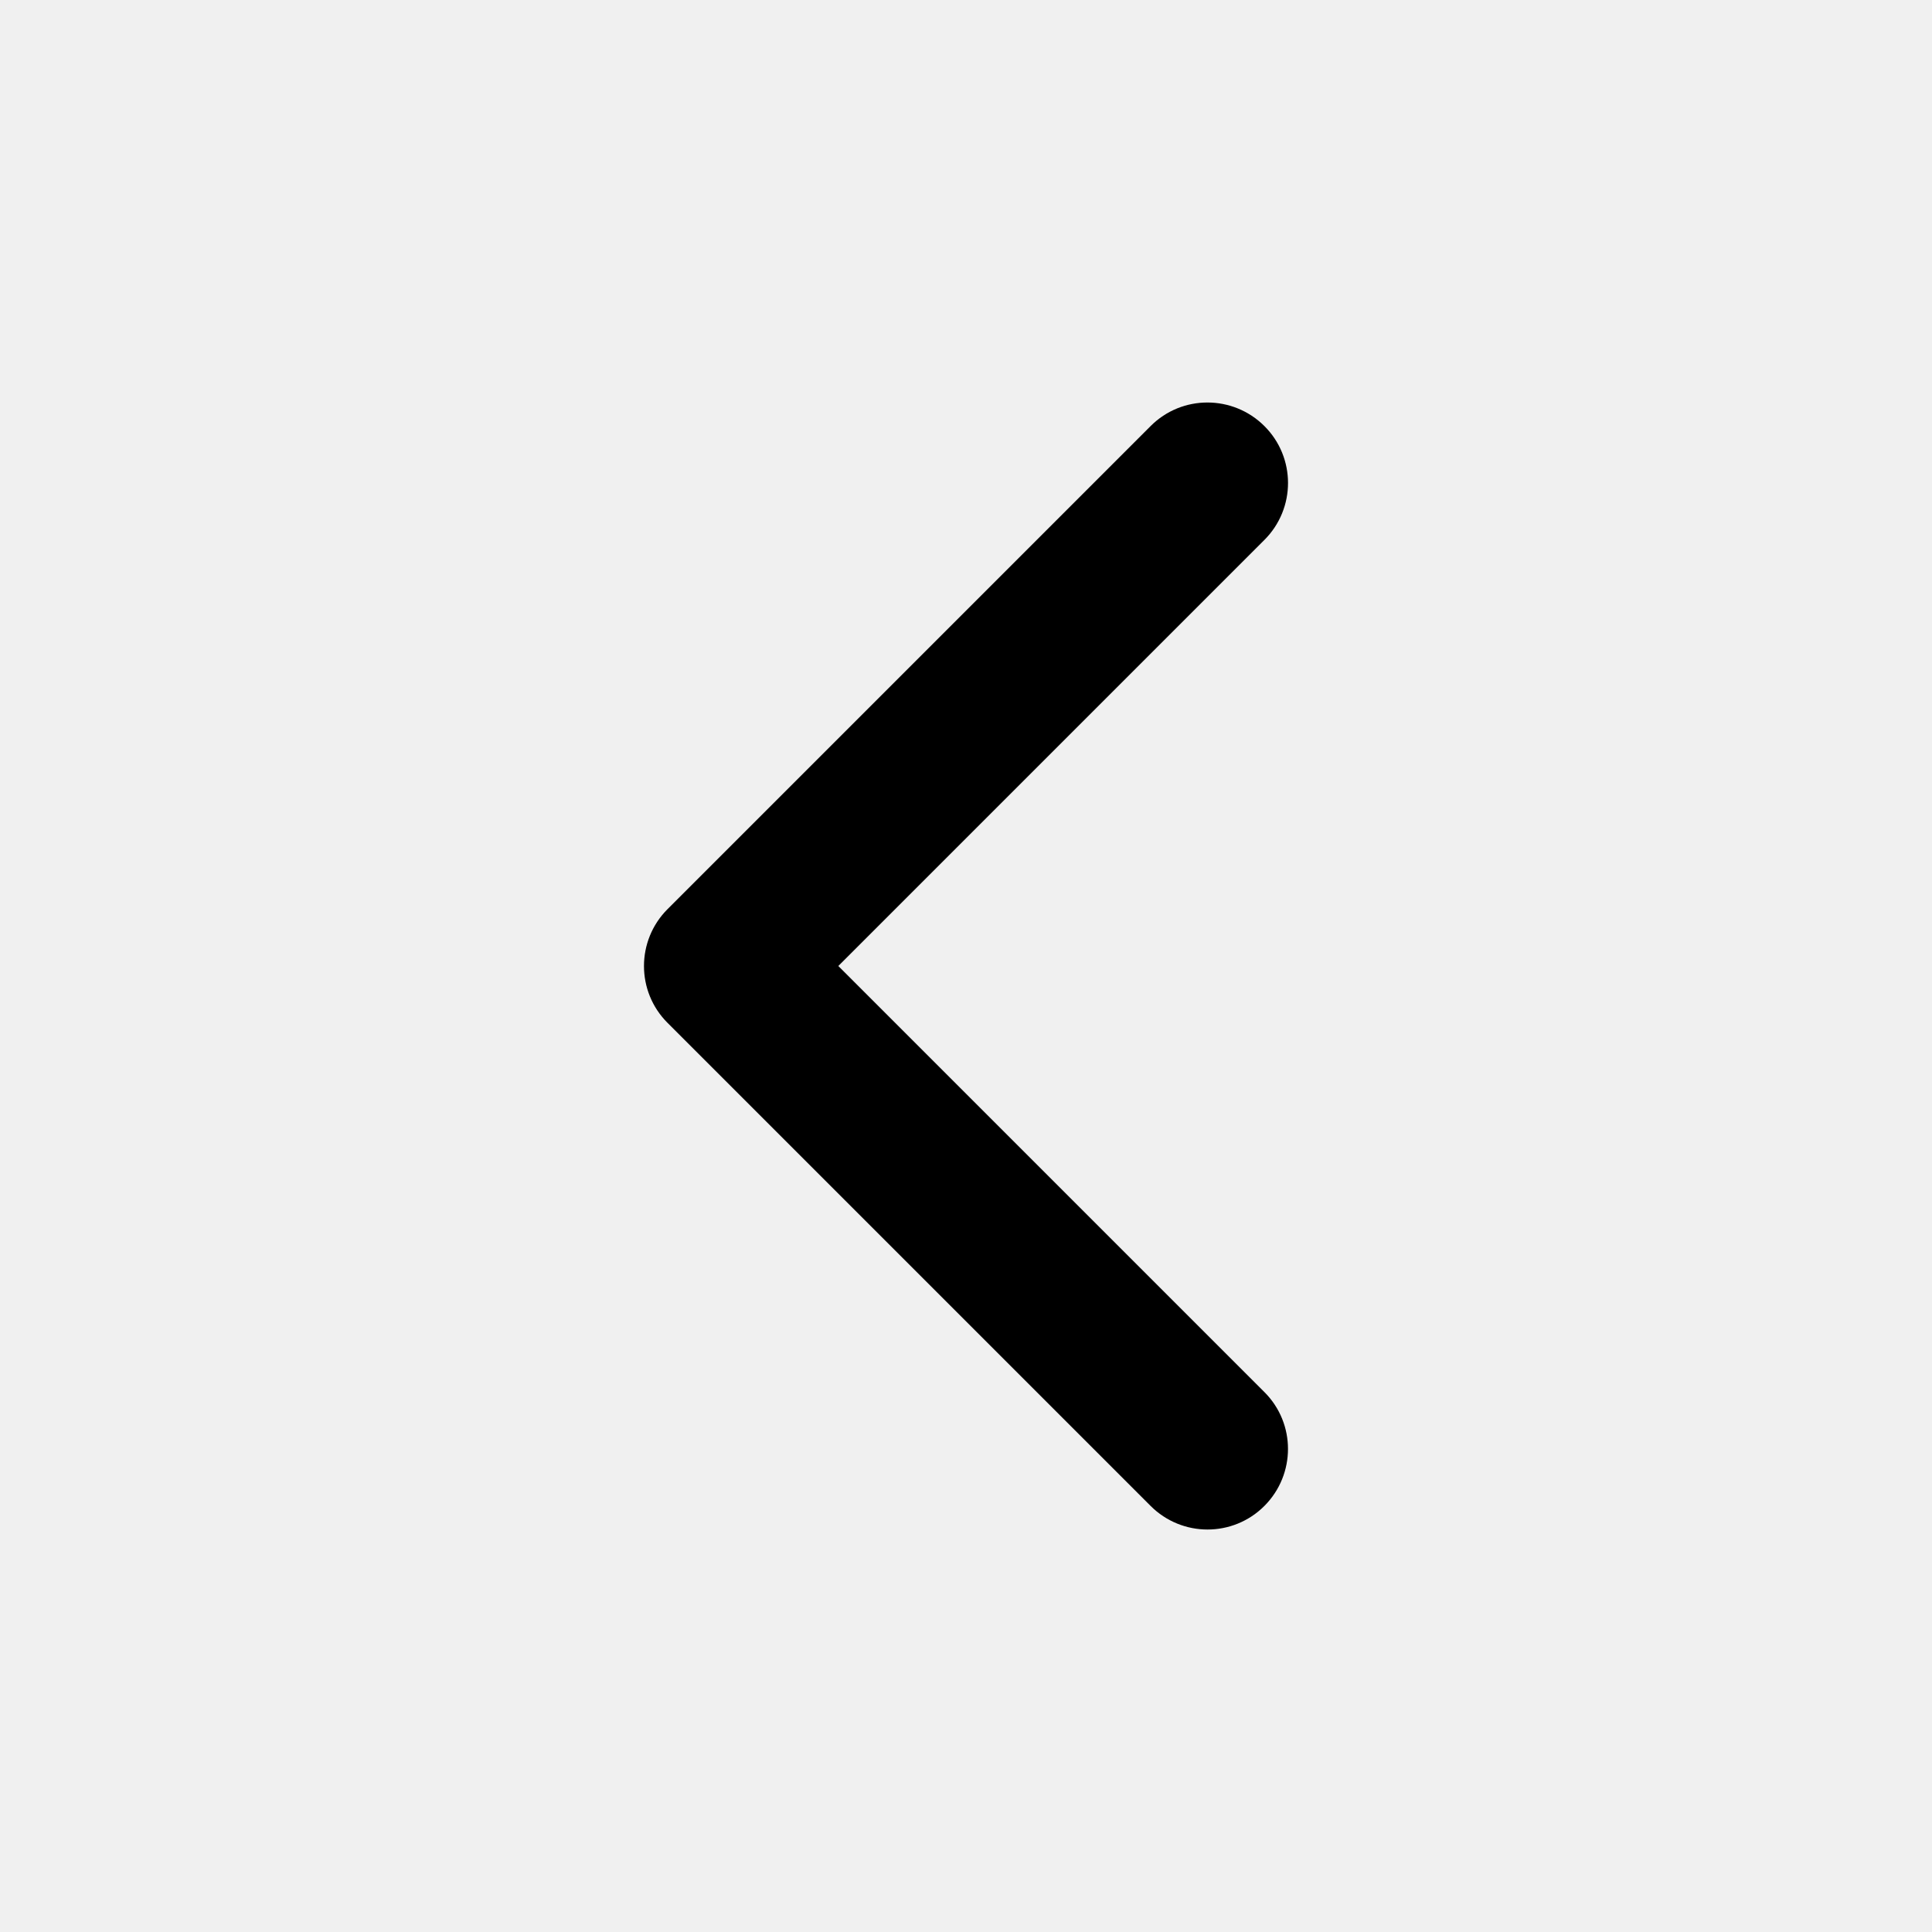
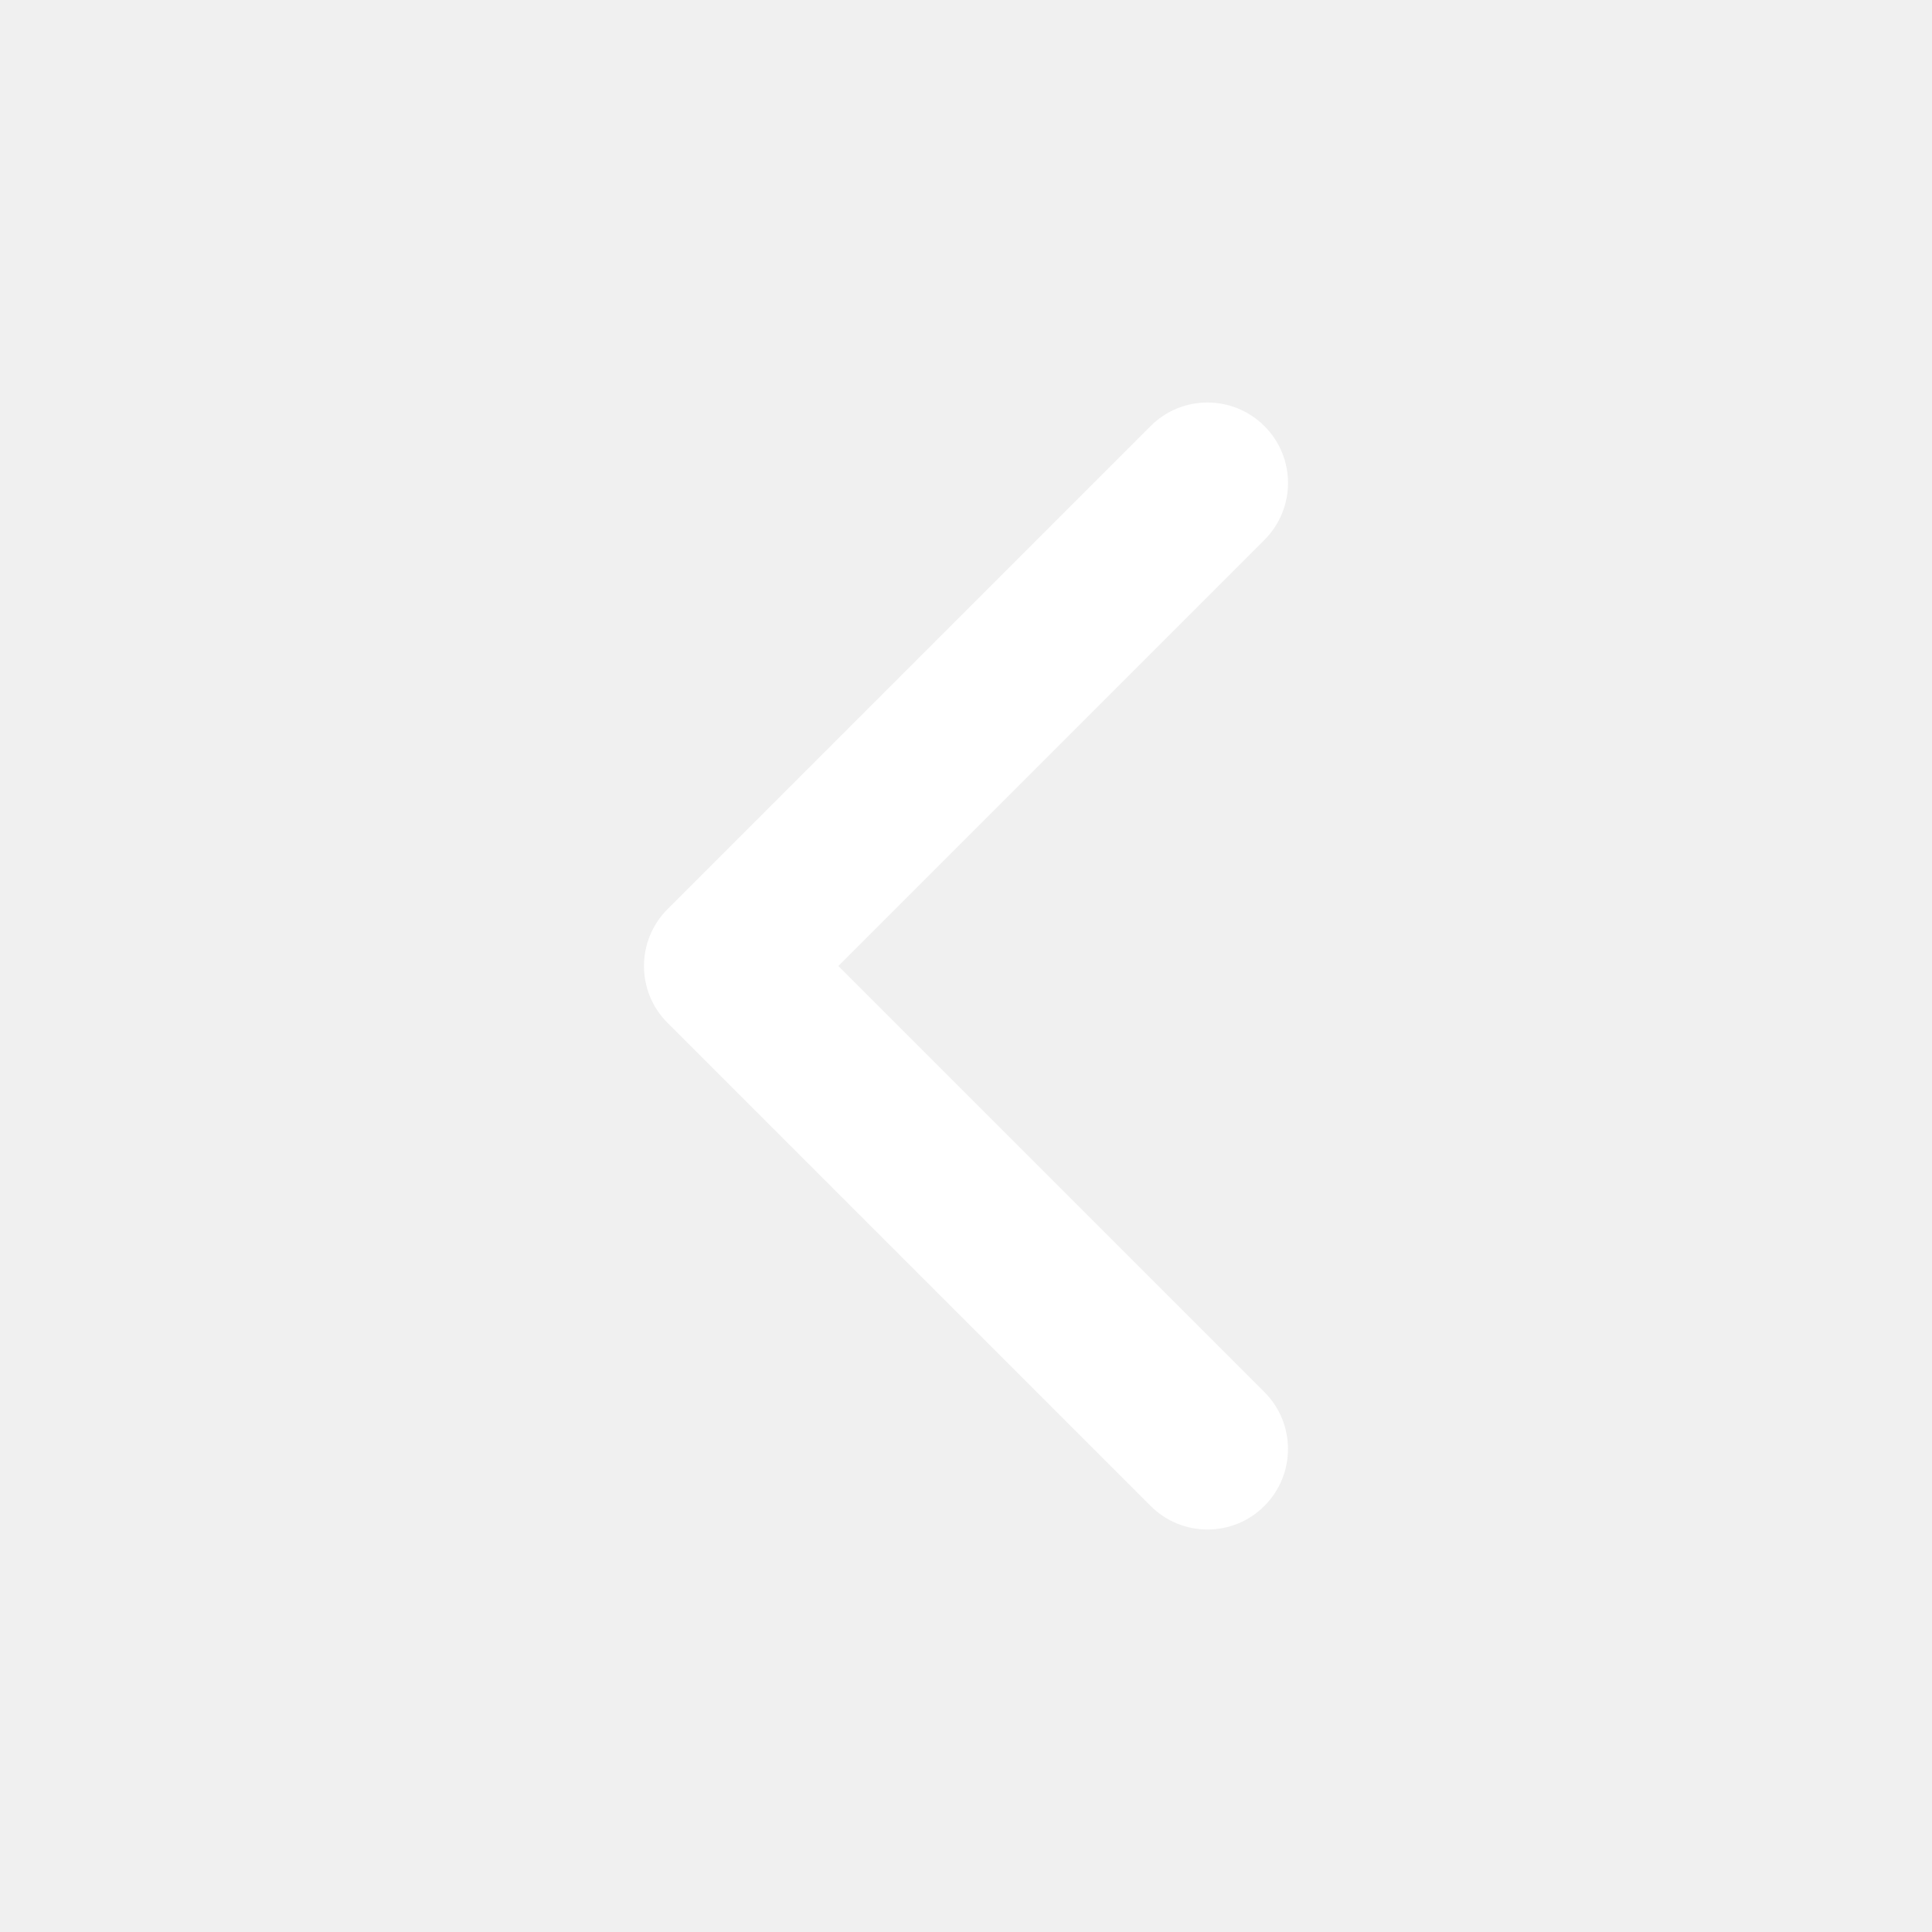
<svg xmlns="http://www.w3.org/2000/svg" version="1.1" width="24" height="24" viewBox="0 0 24 24">
-   <path d="M15.707 17.293l-5.293-5.293 5.293-5.293c0.391-0.391 0.391-1.024 0-1.414s-1.024-0.391-1.414 0l-6 6c-0.391 0.391-0.391 1.024 0 1.414l6 6c0.391 0.391 1.024 0.391 1.414 0s0.391-1.024 0-1.414z" />
+   <path fill="#FFFFFF" d="M15.707 17.293l-5.293-5.293 5.293-5.293c0.391-0.391 0.391-1.024 0-1.414s-1.024-0.391-1.414 0l-6 6c-0.391 0.391-0.391 1.024 0 1.414l6 6c0.391 0.391 1.024 0.391 1.414 0s0.391-1.024 0-1.414z" />
</svg>
